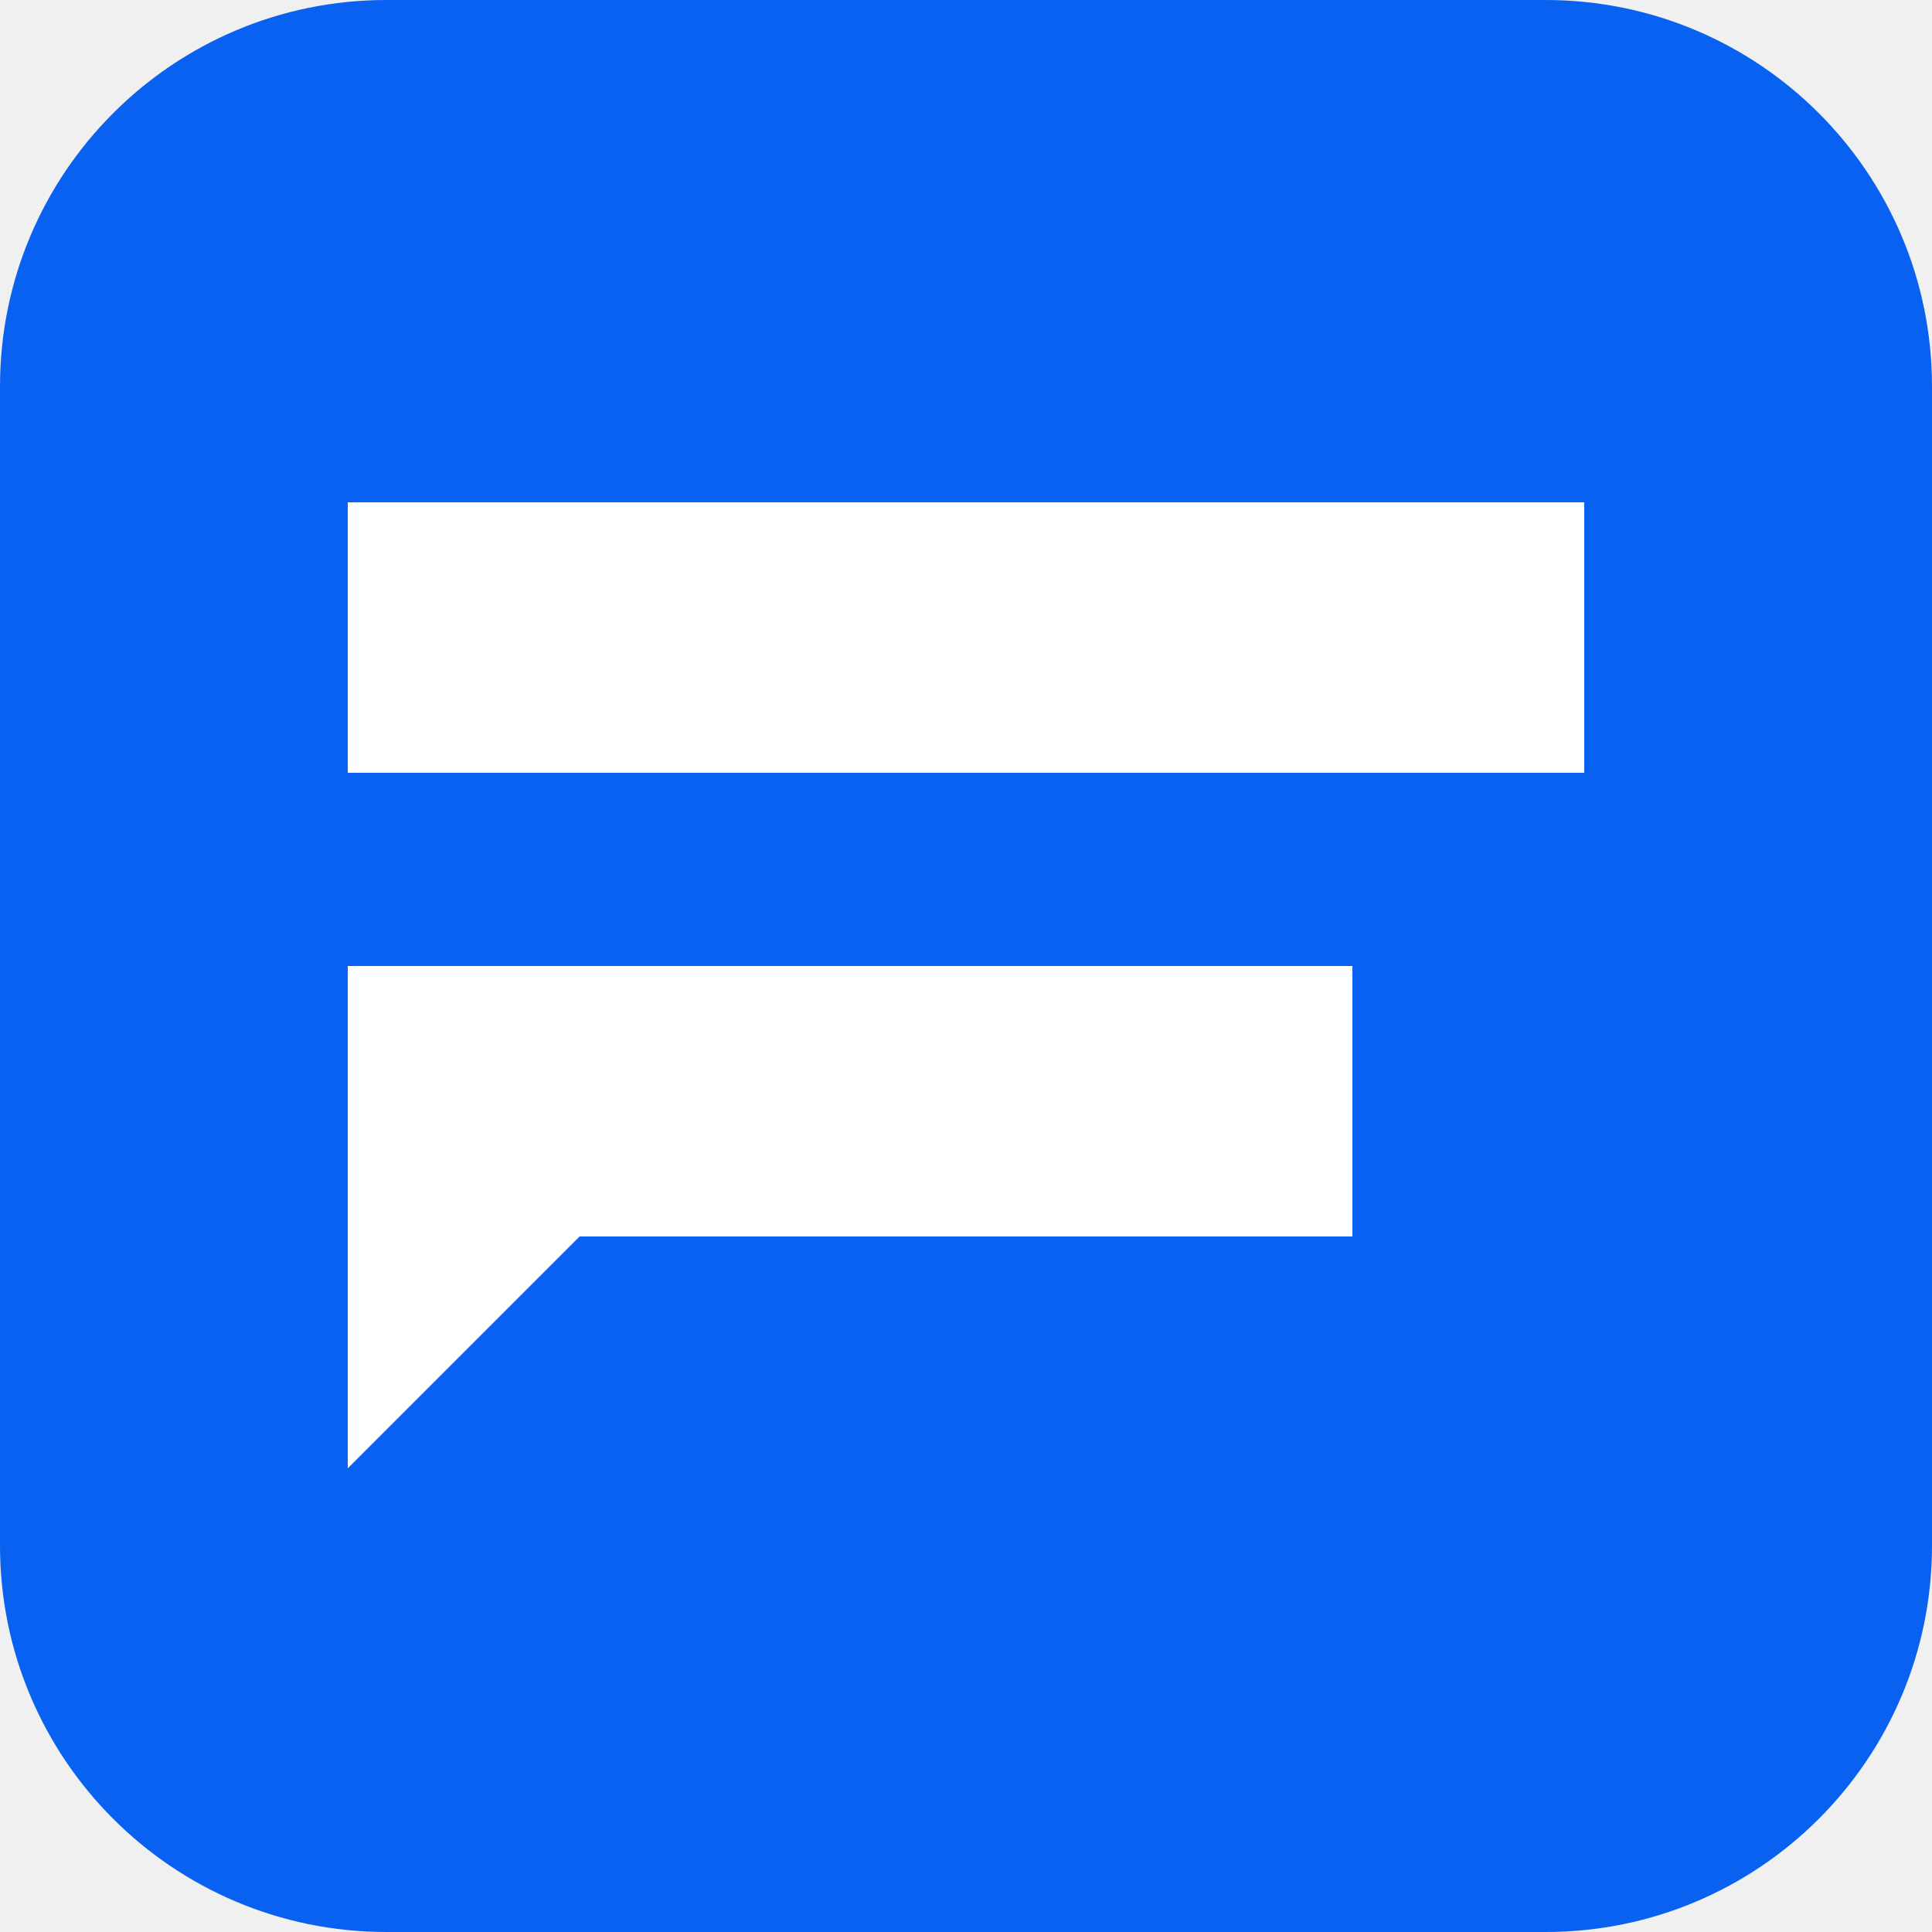
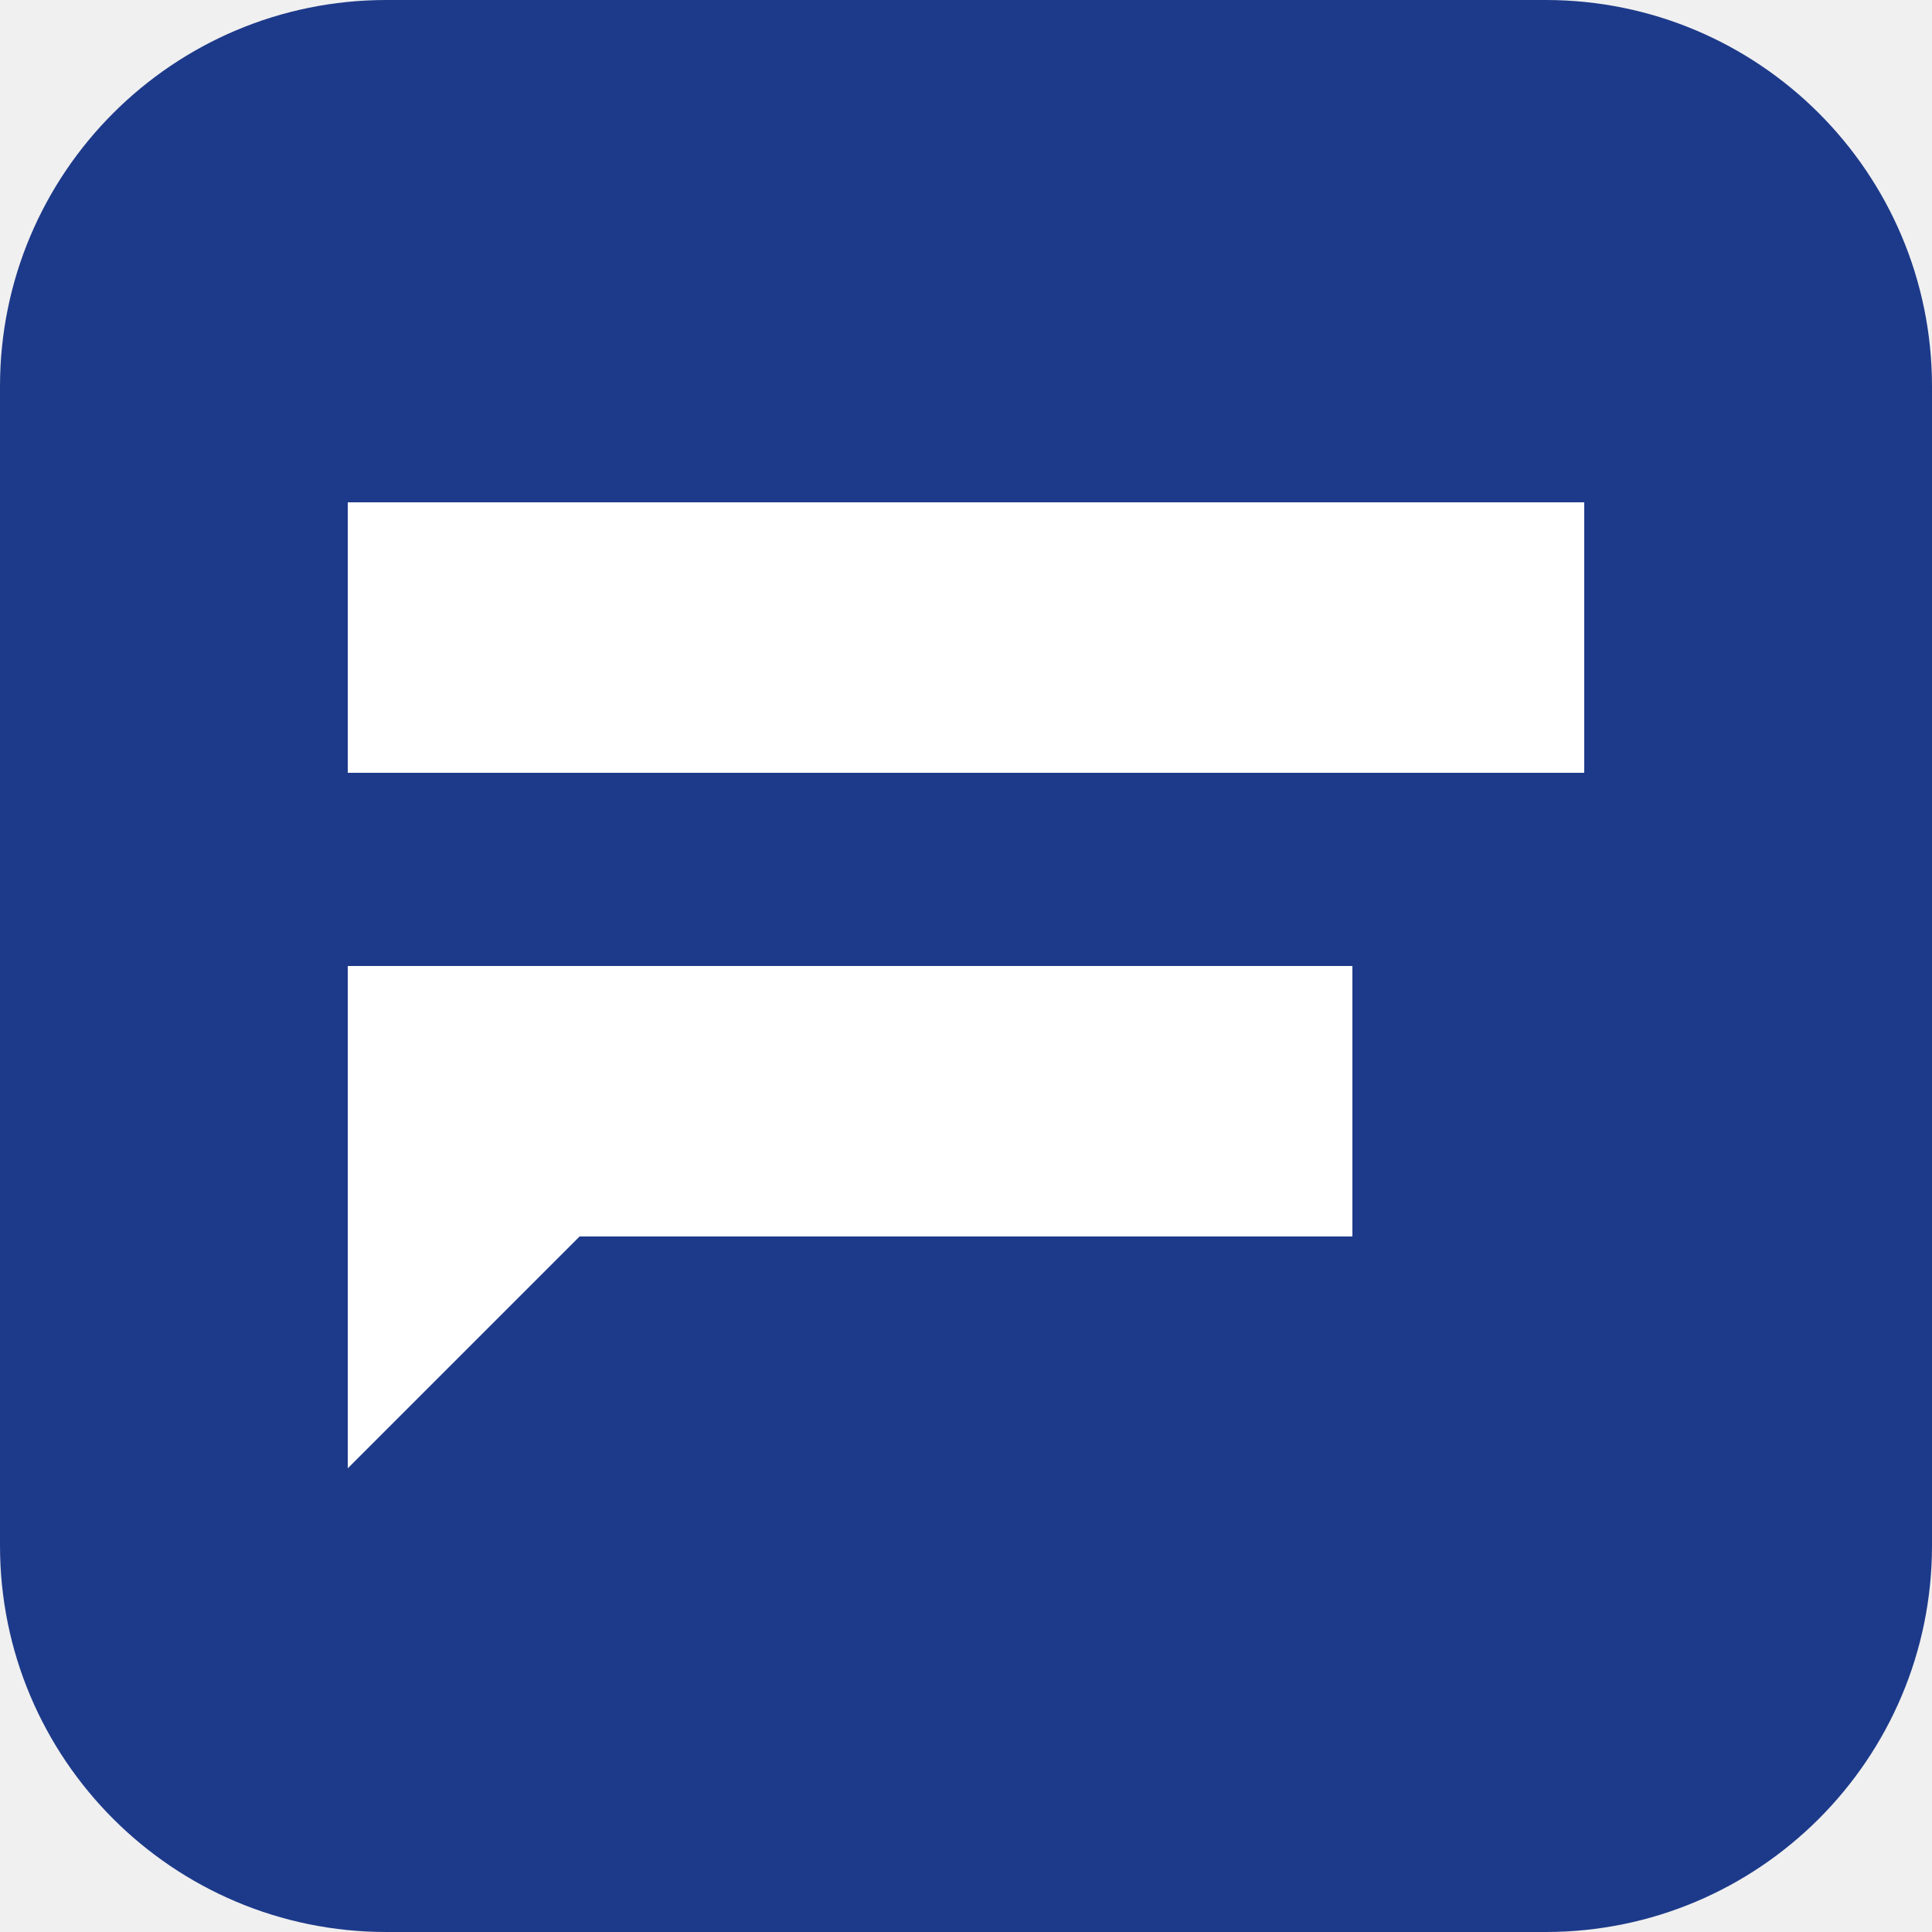
<svg xmlns="http://www.w3.org/2000/svg" width="50" height="50" viewBox="0 0 50 50" fill="none">
-   <rect width="50" height="50" rx="10" fill="#0961f2" />
+   <rect width="50" height="50" rx="10" fill="#1d3a8a" />
  <rect x="9" y="13" width="32" height="7" fill="white" />
  <rect x="9" y="25" width="26" height="7" fill="white" />
  <path d="M18 29L9 38V29.047L18 29Z" fill="white" />
</svg>
